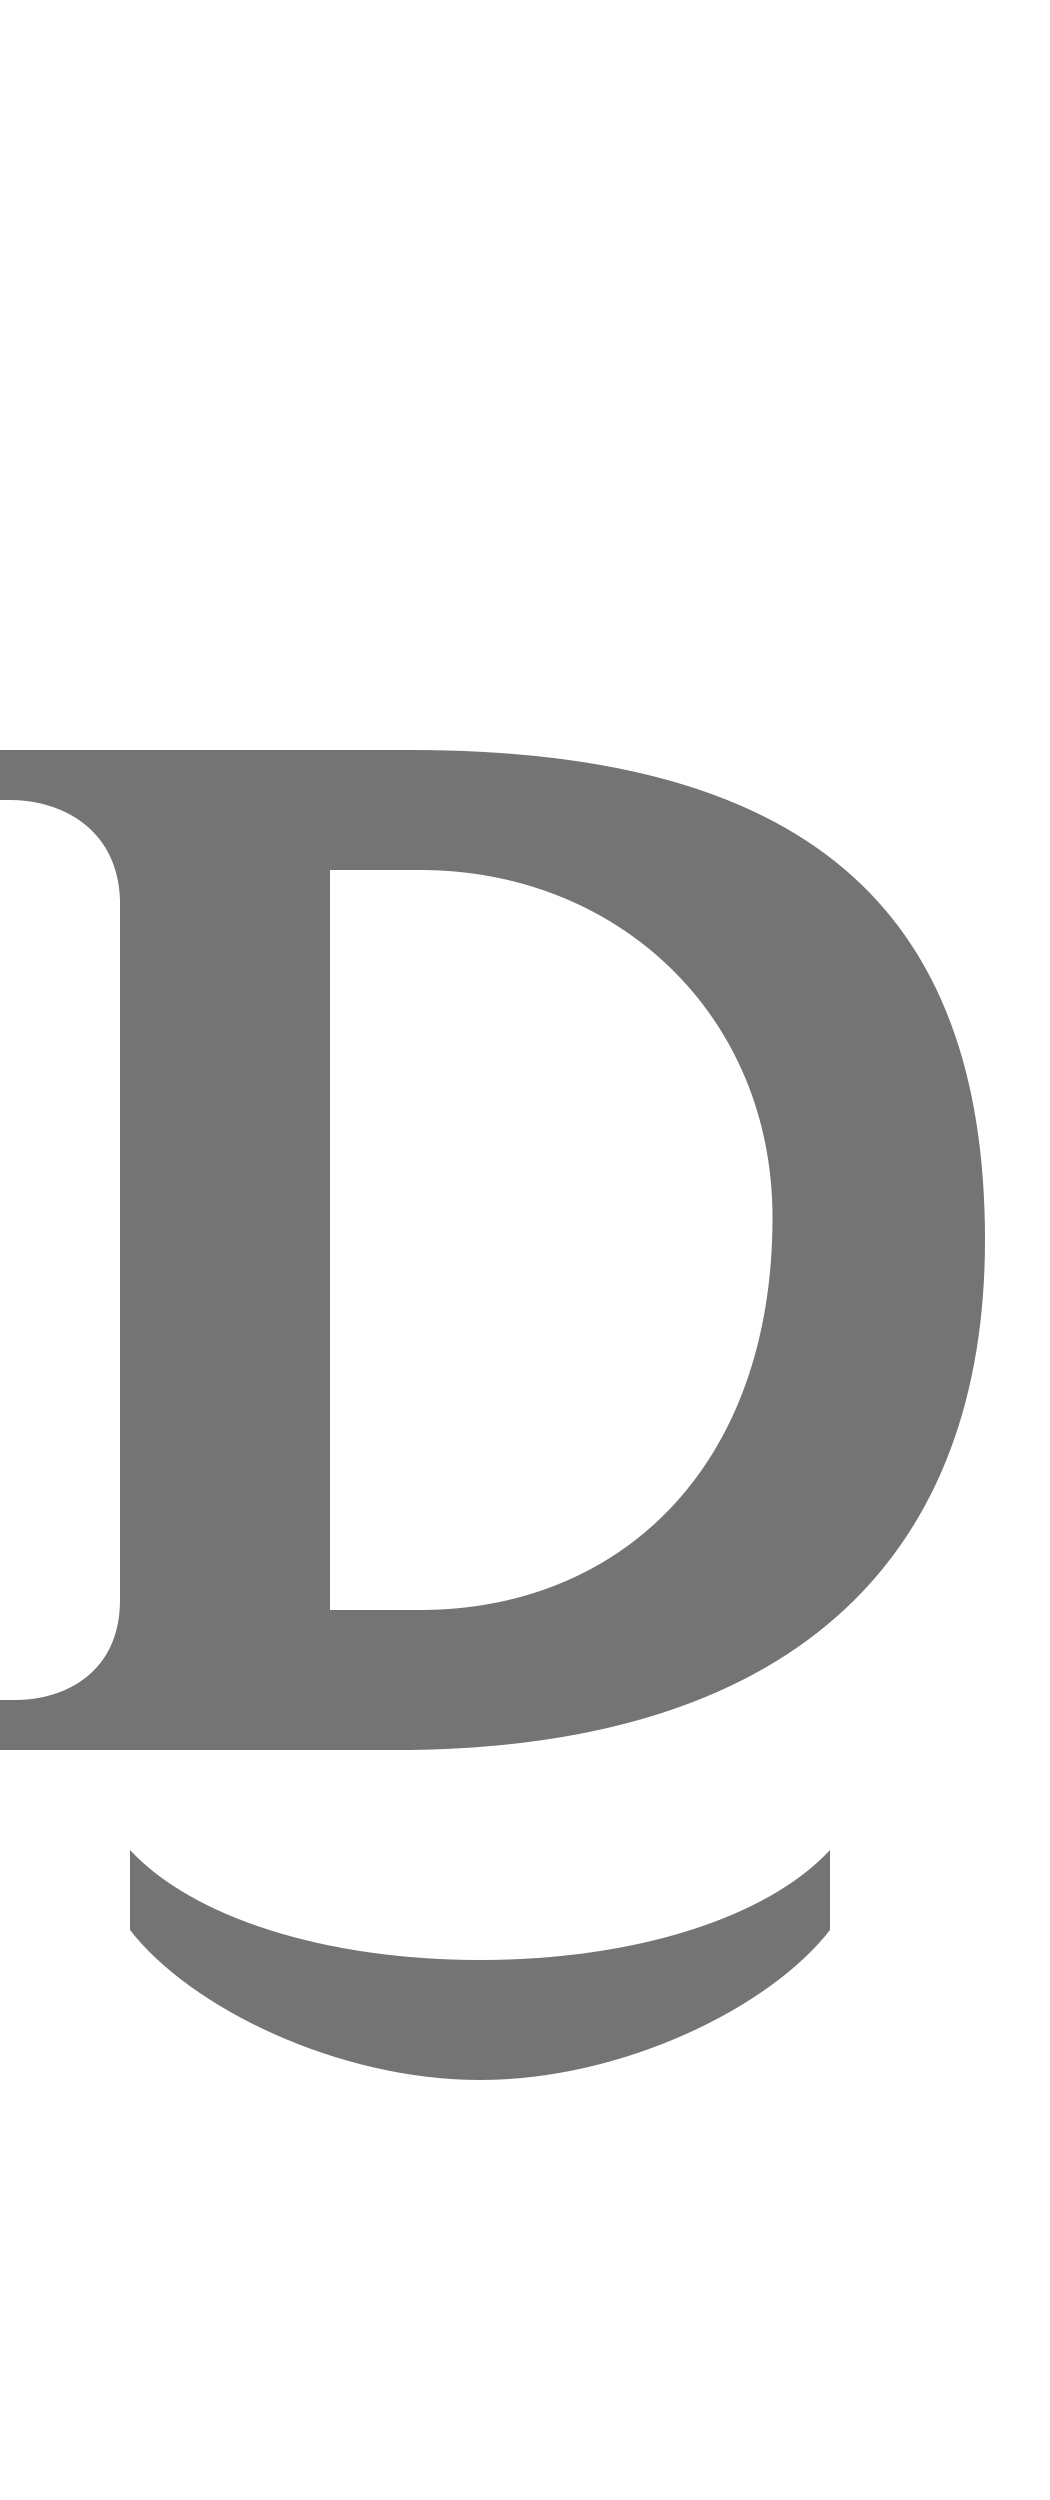
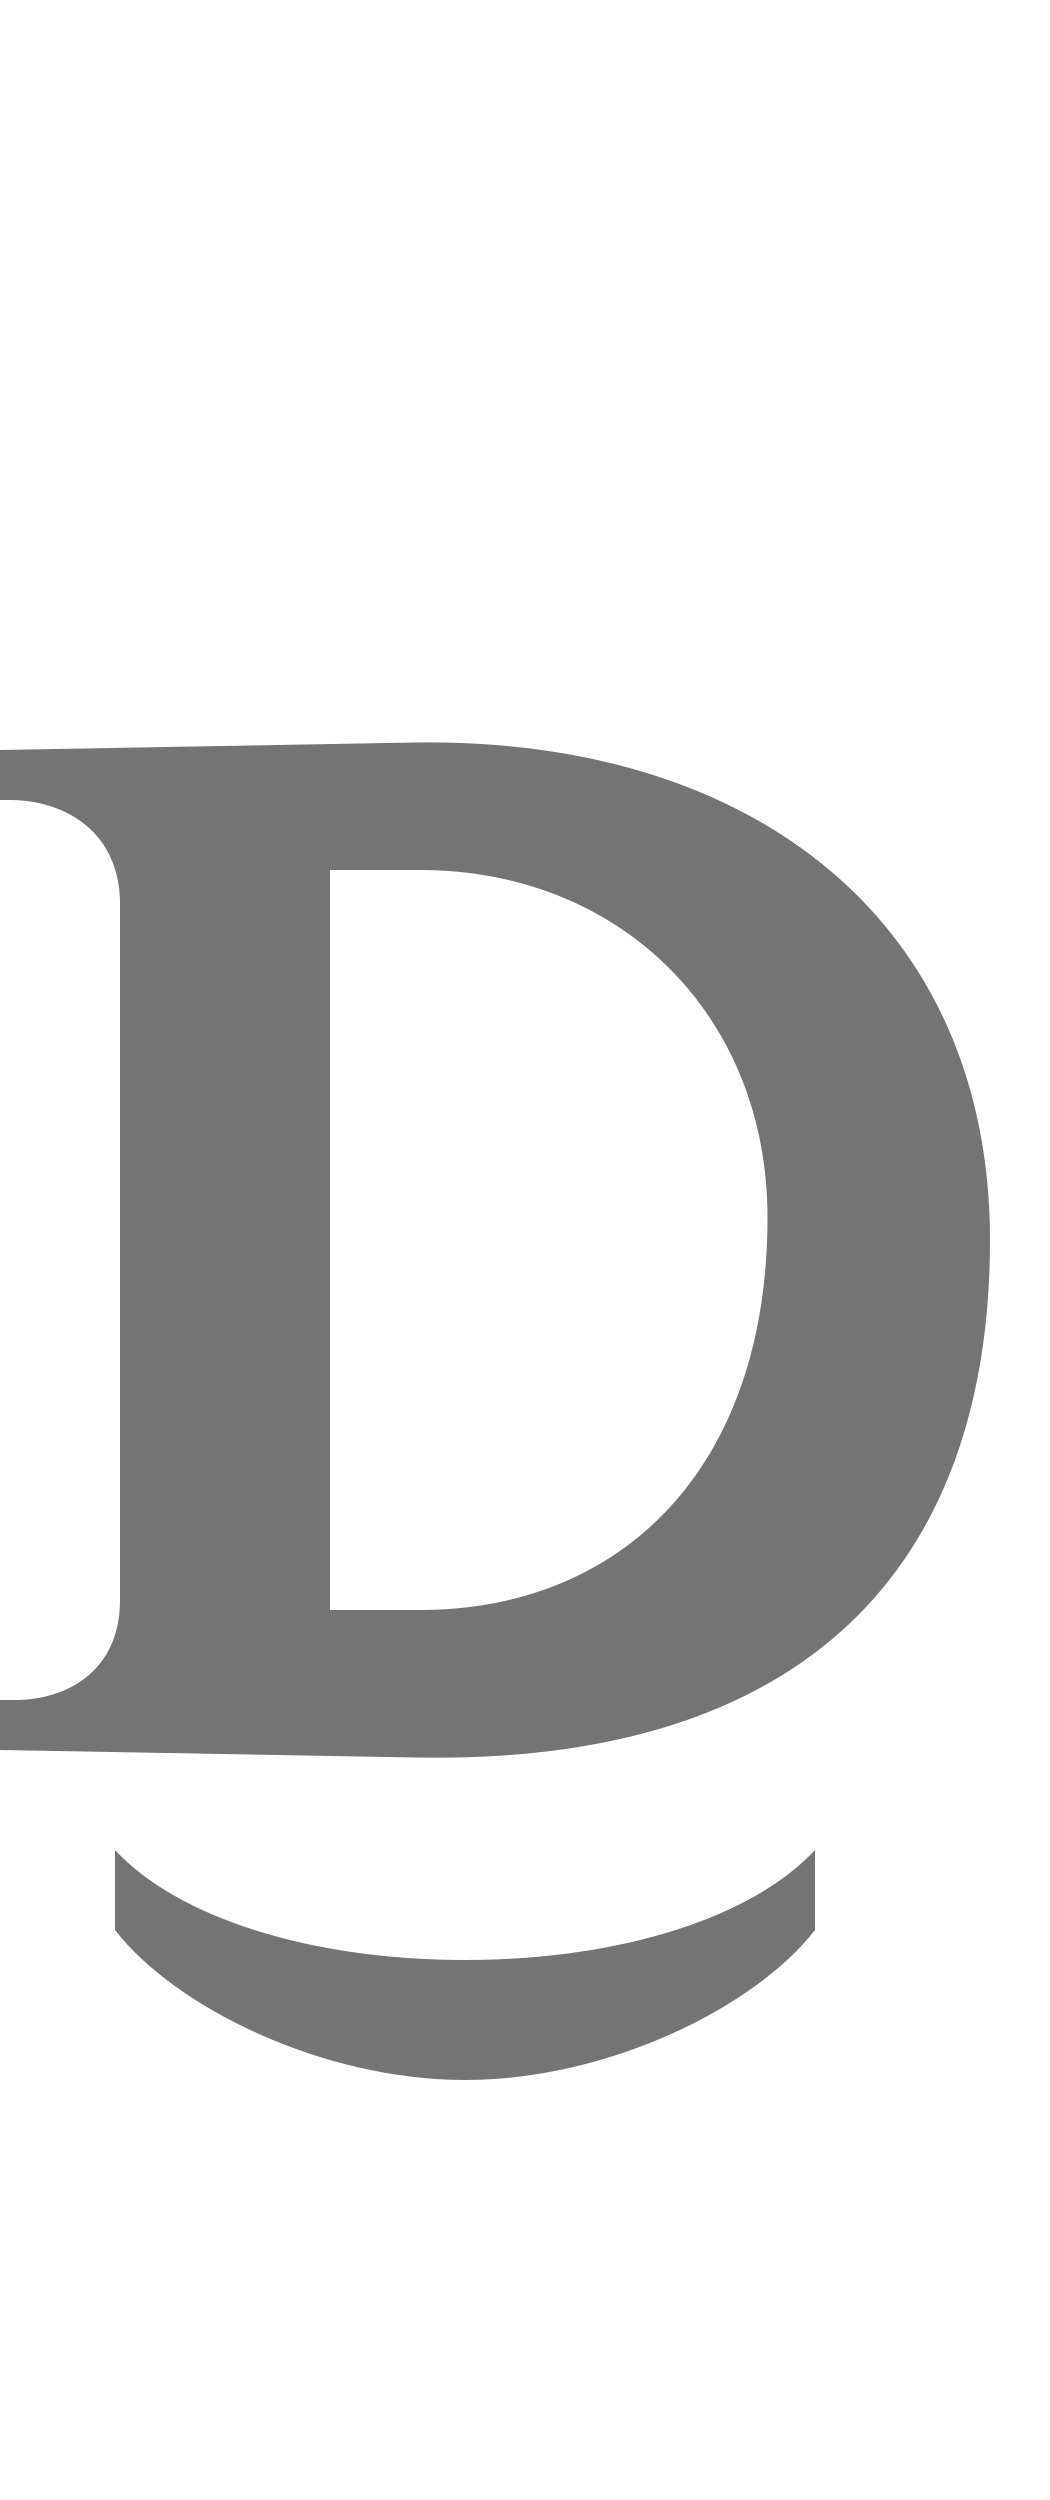
<svg xmlns="http://www.w3.org/2000/svg" width="420mm" height="1000mm" viewBox="0 0 420 1000" version="1.1" id="svg1" xml:space="preserve">
  <defs id="defs1" />
-   <path id="glyph_" style="fill:#747474;stroke-width:160;stroke-linecap:round;stroke-linejoin:round;paint-order:stroke markers fill" d="m 0,300 v 20 h 4 c 20,0 43,11 44,40 v 280 c 0,29 -22,40 -42,40 H 0 v 20 h 132 32 C 321,698 394,620 394,496 394,362 321,300 164,300 h -32 z m 132,48 h 36 c 79,0 141,58 141,139 0,101 -62,157 -141,157 H 132 Z M 52,740 v 32 c 24,31 83,60 140,60 57,0 116,-29 140,-60 v -32 c -25,27 -78,44 -140,44 -62,0 -115,-17 -140,-44 z" />
+   <path id="glyph_" style="fill:#747474;stroke-width:160;stroke-linecap:round;stroke-linejoin:round;paint-order:stroke markers fill" d="M 166,297 0,300 v 20 h 4 c 20,0 43,11 44,40 v 280 c 0,29 -22,40 -42,40 H 0 v 20 l 166,3 C 323,706 396,626 396,496 396,370 303,295 166,297 Z m -34,51 h 36 c 80,0 139,58 139,139 0,101 -59,157 -139,157 H 132 Z M 46,740 v 32 c 24,31 83,60 140,60 57,0 116,-29 140,-60 v -32 c -25,27 -78,44 -140,44 -62,0 -115,-17 -140,-44 z" />
</svg>
